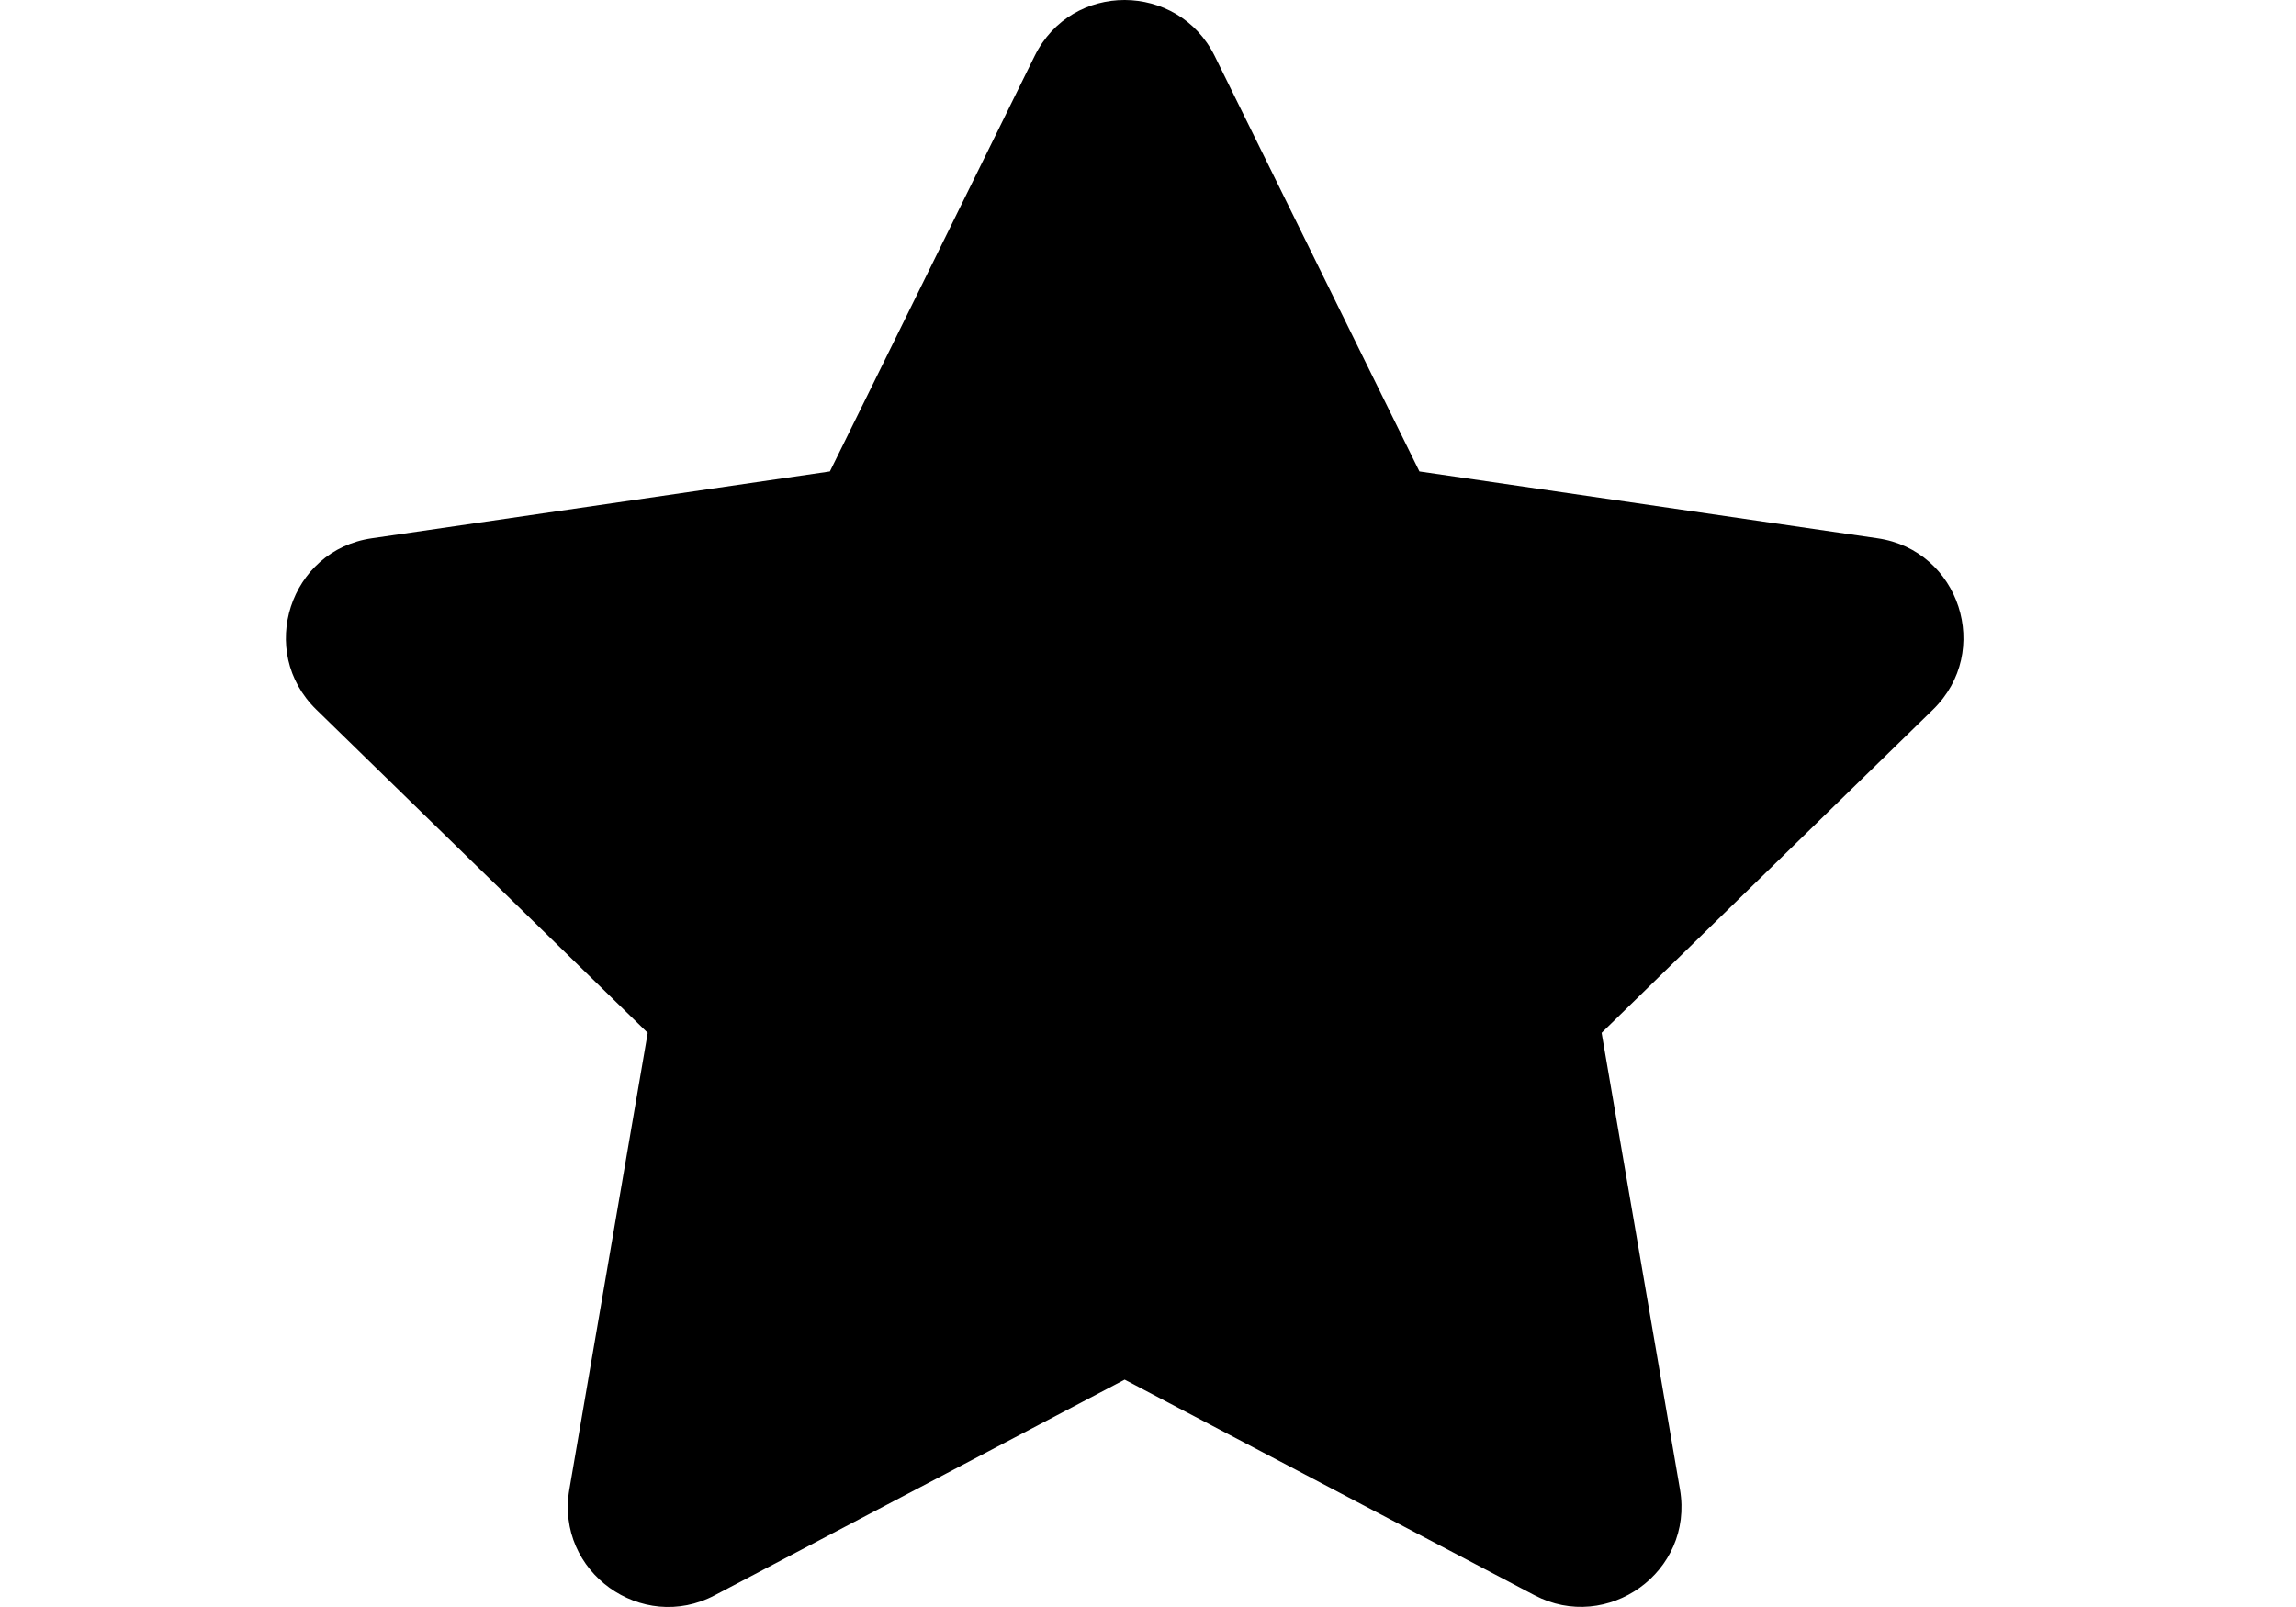
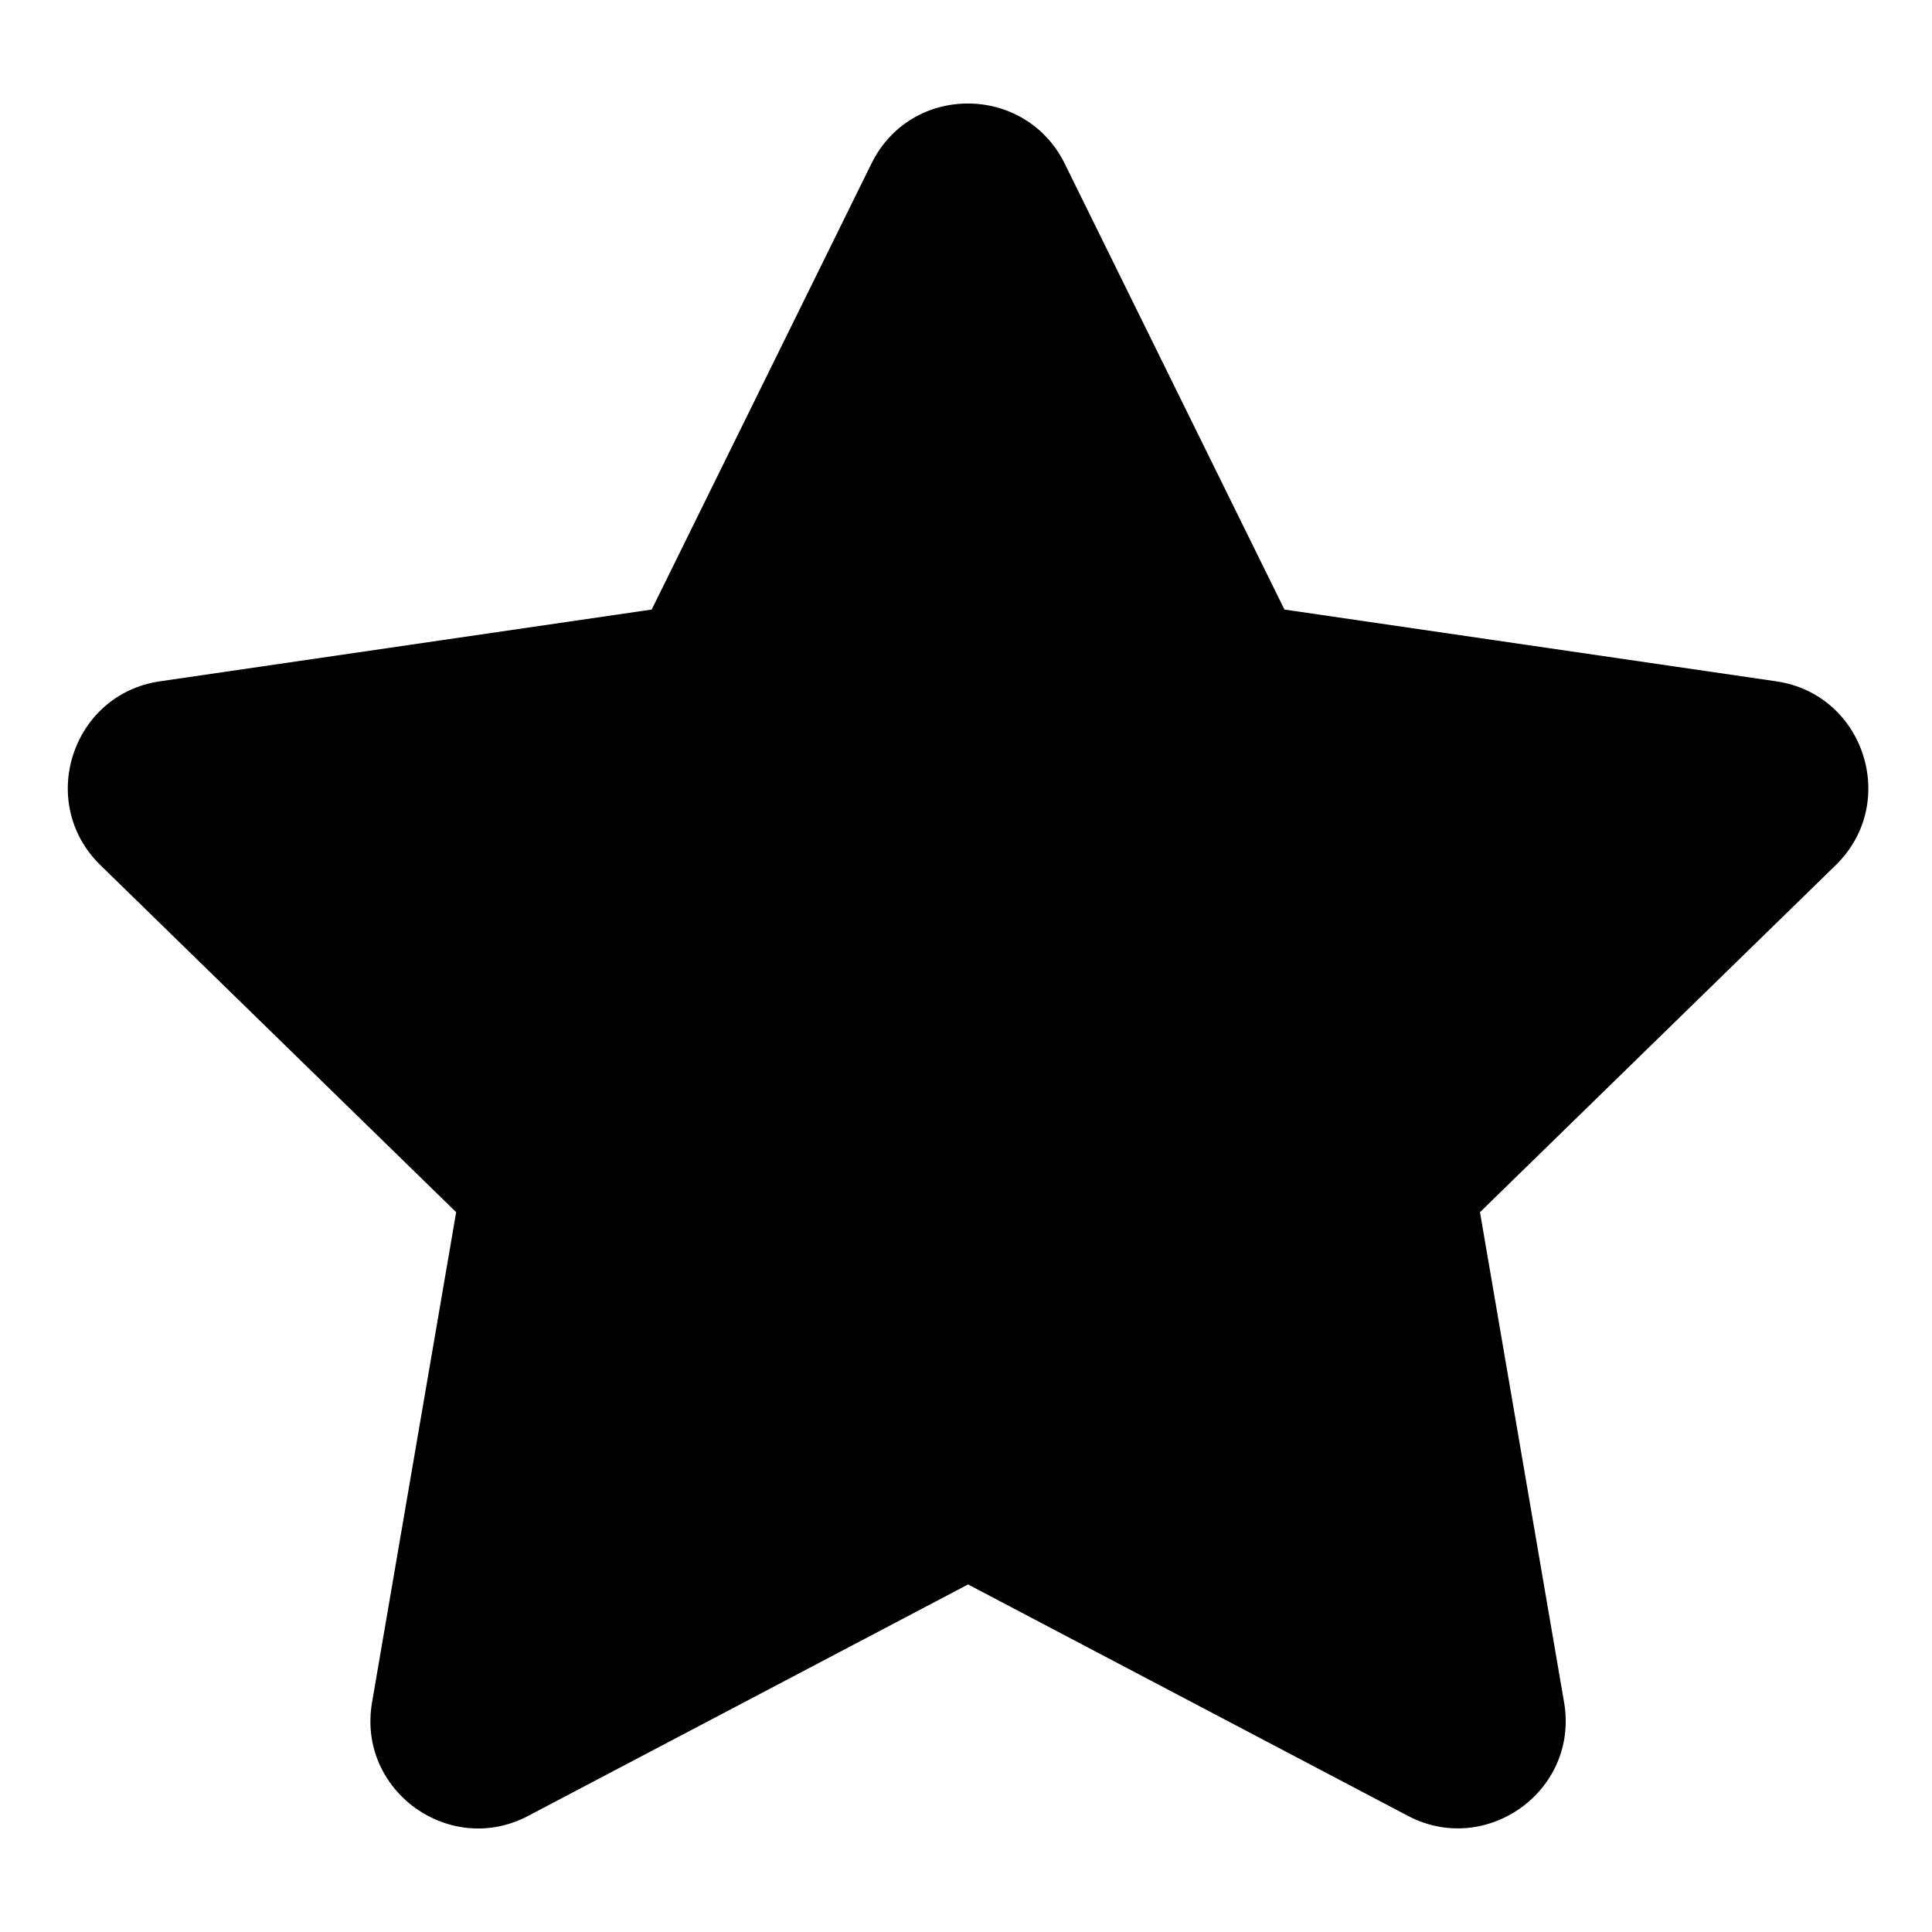
- <svg xmlns="http://www.w3.org/2000/svg" width="50" height="35" viewBox="0 0 27 25" fill="none">
-   <path d="M11.737 0.87L8.552 7.334L1.426 8.374C0.148 8.559 -0.364 10.136 0.563 11.039L5.718 16.068L4.499 23.172C4.279 24.456 5.63 25.417 6.762 24.817L13.137 21.463L19.512 24.817C20.643 25.413 21.994 24.456 21.775 23.172L20.556 16.068L25.711 11.039C26.638 10.136 26.126 8.559 24.848 8.374L17.722 7.334L14.537 0.87C13.966 -0.283 12.313 -0.297 11.737 0.87Z" fill="black" />
+ <svg xmlns="http://www.w3.org/2000/svg" width="5" height="5" viewBox="0 0 28 25" fill="none">
+   <path d="M12.63 0.87L9.445 7.334L2.319 8.374C1.041 8.559 0.529 10.136 1.456 11.039L6.611 16.068L5.392 23.172C5.172 24.456 6.523 25.417 7.655 24.817L14.03 21.463L20.405 24.817C21.536 25.413 22.887 24.456 22.668 23.172L21.449 16.068L26.604 11.039C27.531 10.136 27.019 8.559 25.741 8.374L18.615 7.334L15.43 0.87C14.859 -0.283 13.206 -0.297 12.63 0.87Z" fill="black" />
</svg>
